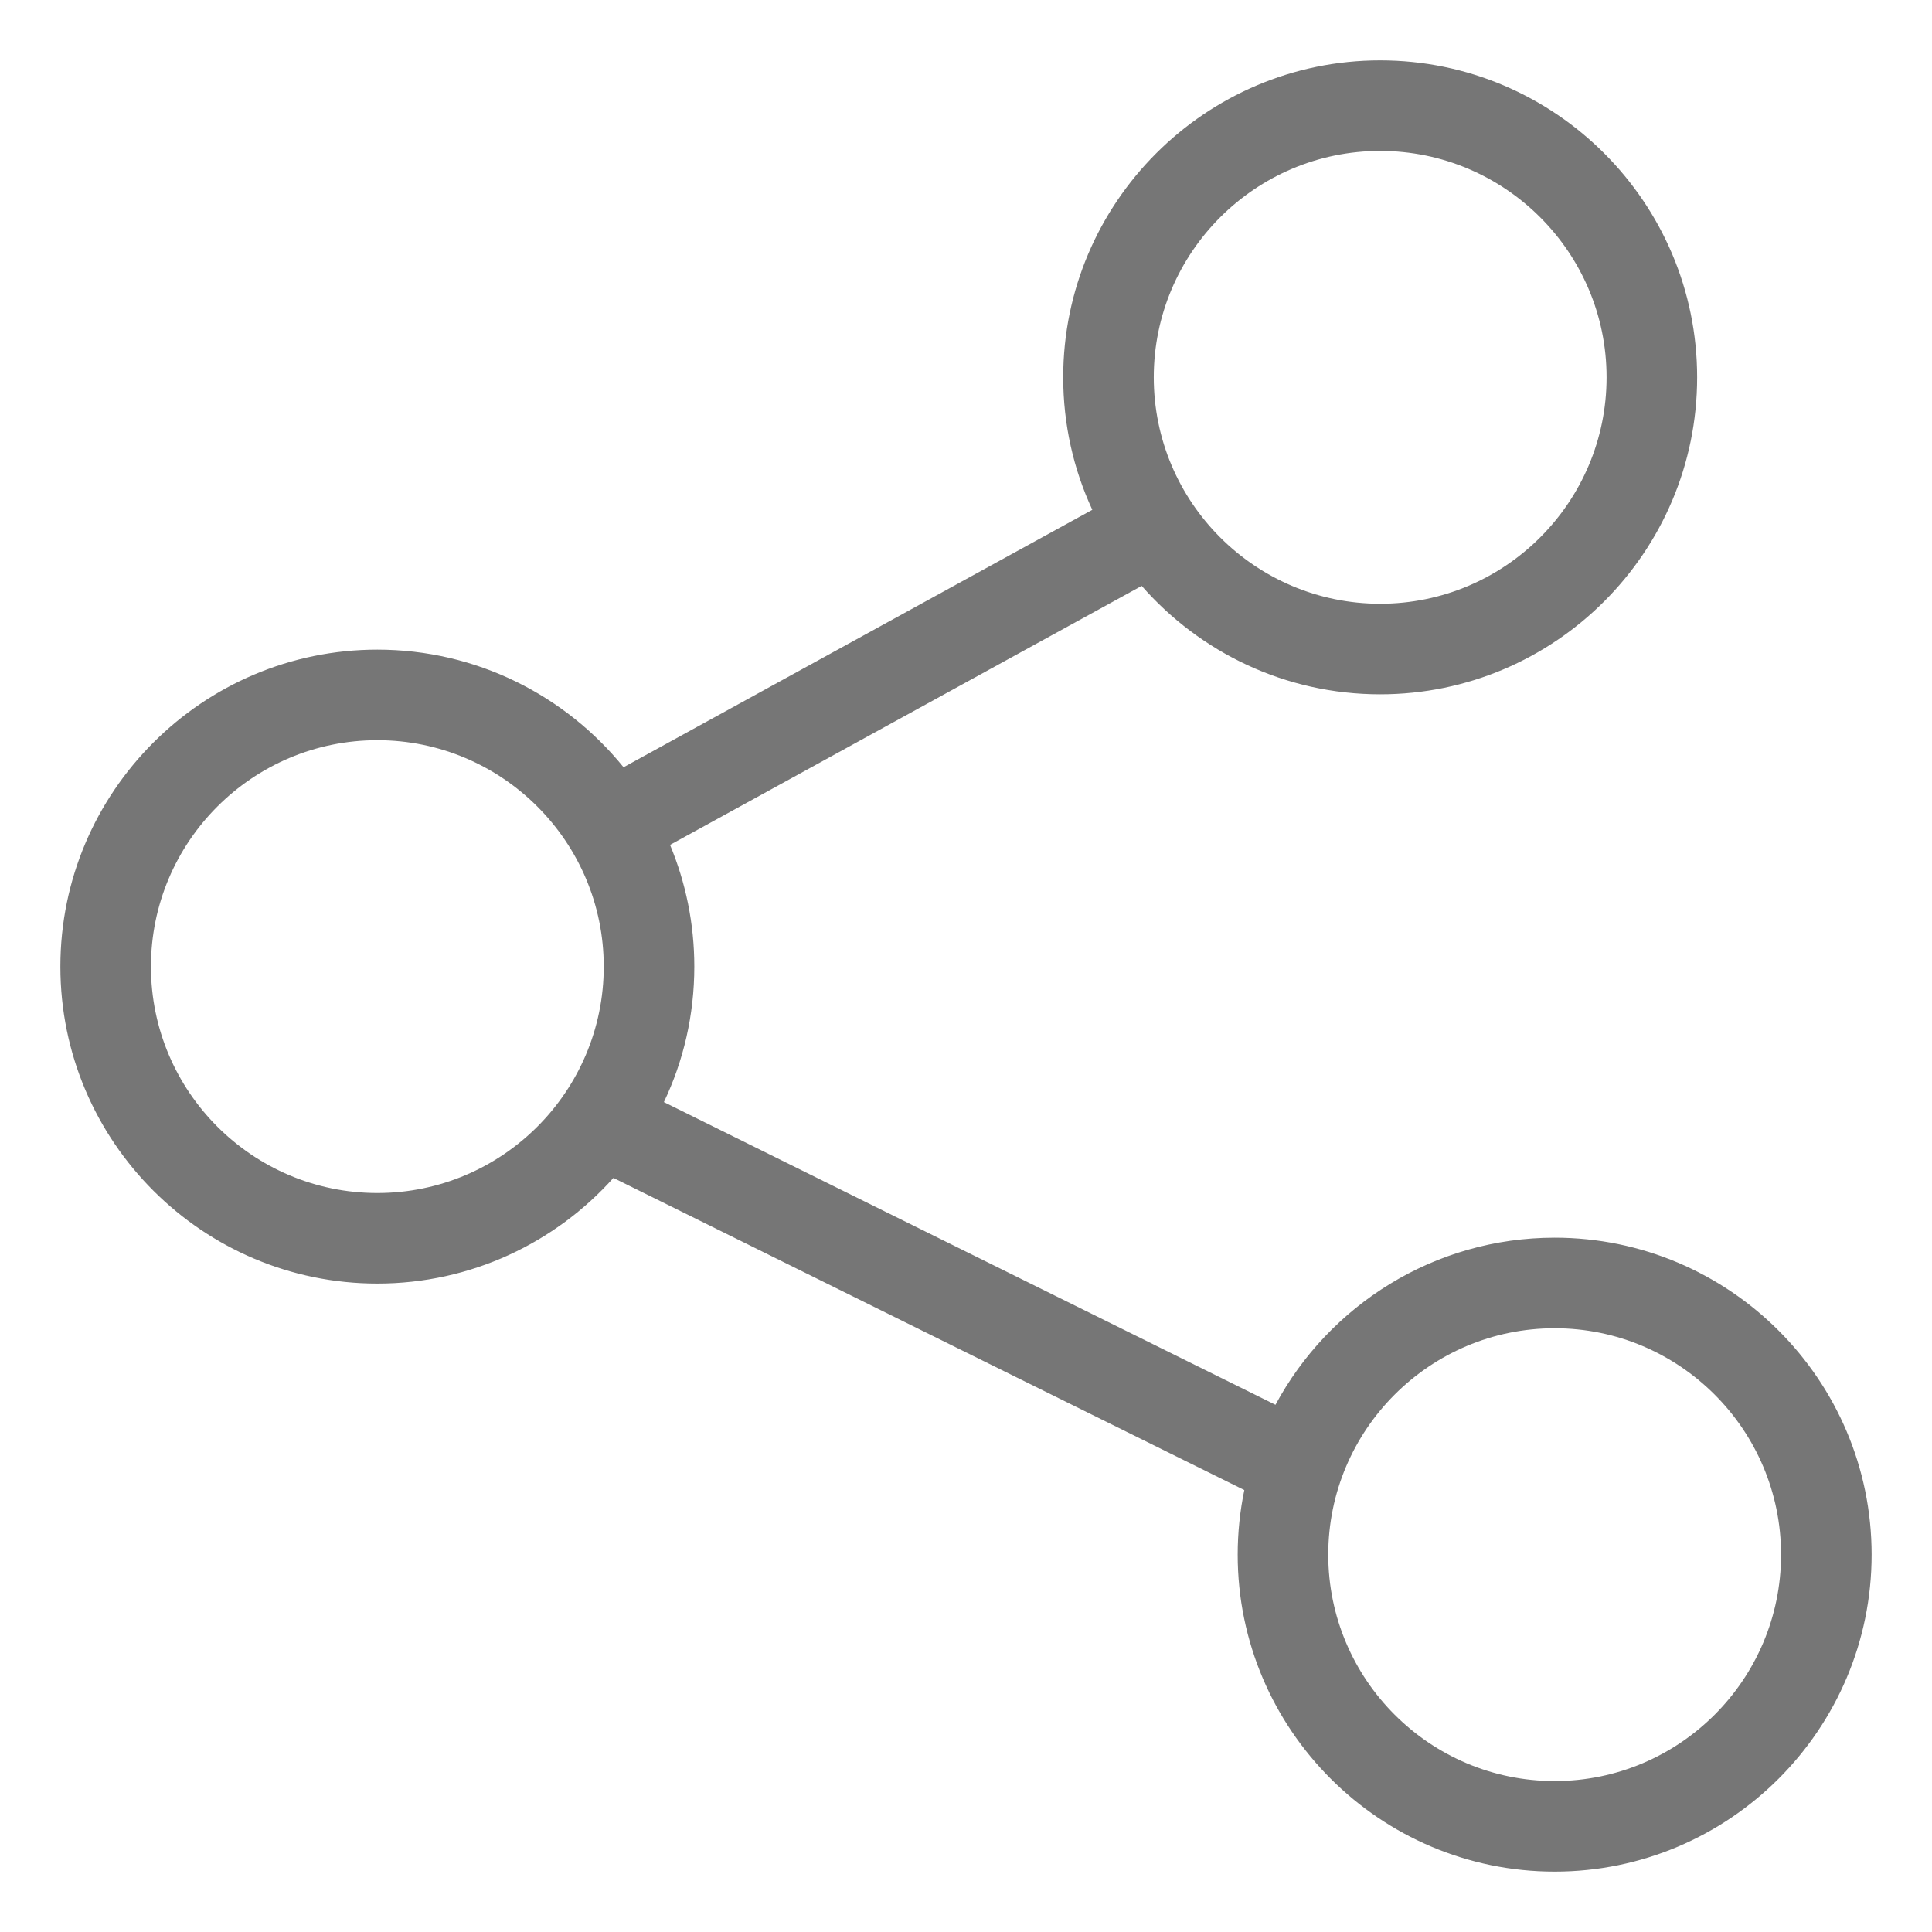
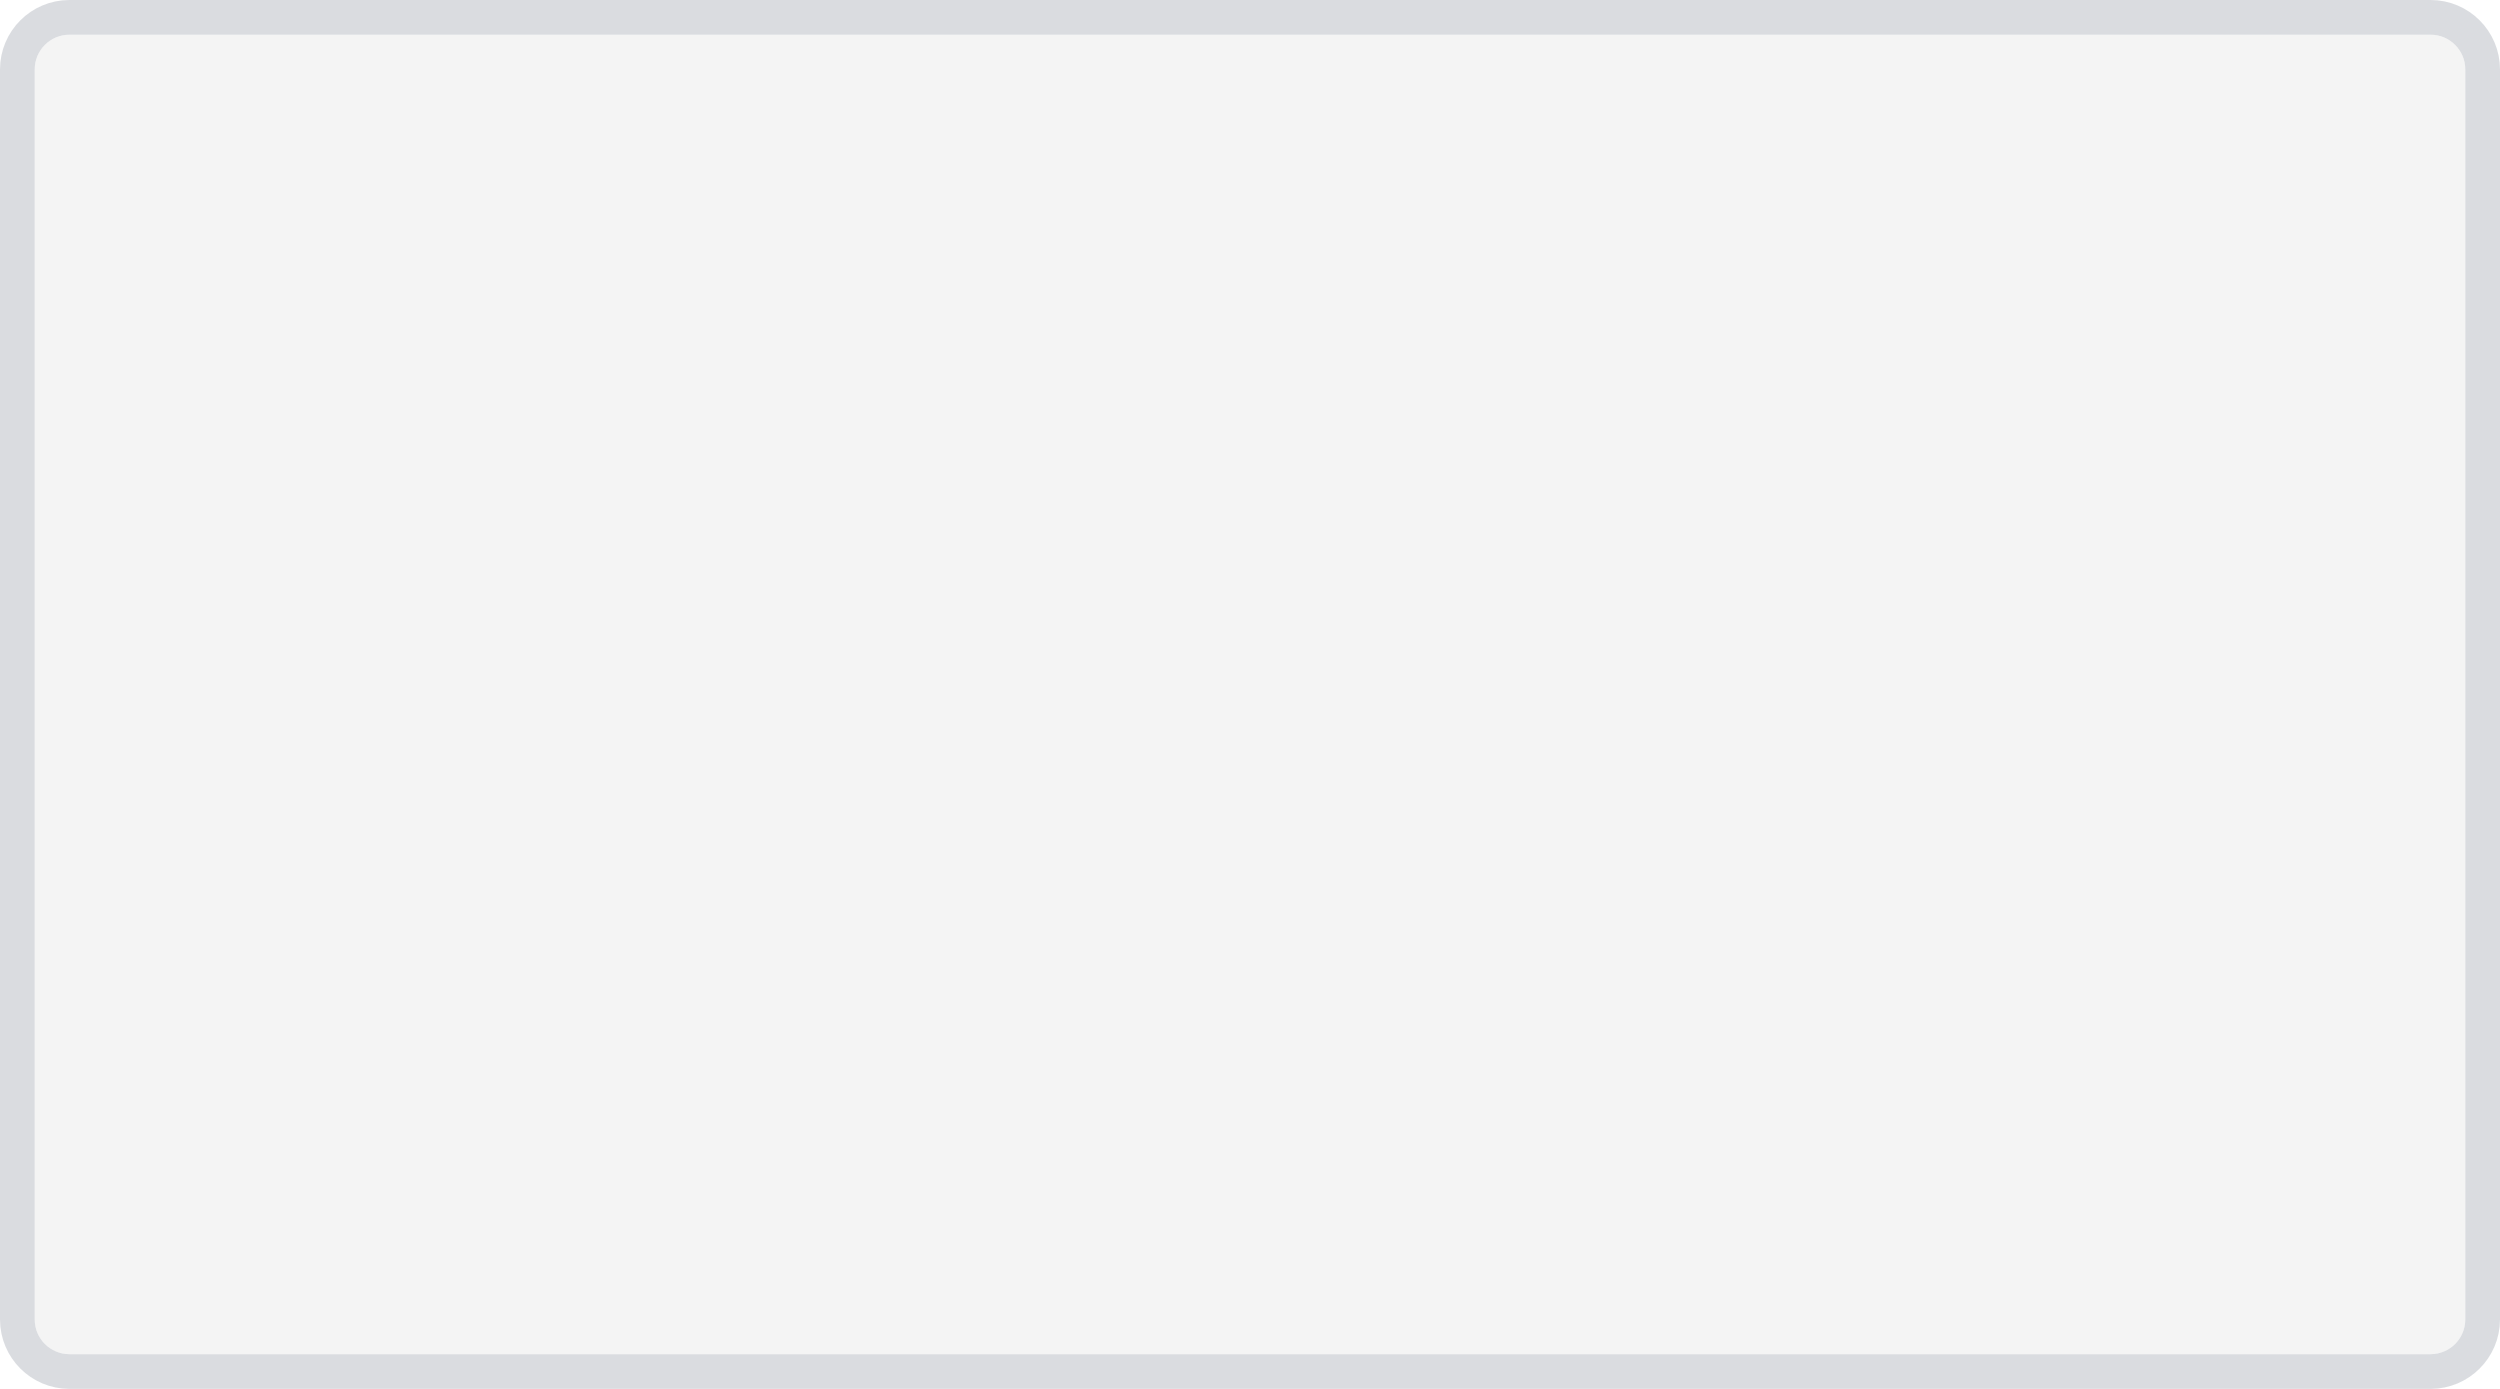
- <svg xmlns="http://www.w3.org/2000/svg" version="1.1" width="16px" height="16px">
-   <g transform="matrix(1 0 0 1 -16 -555 )">
-     <path d="M 5.498 9.127  L 10.563 11.634  C 11.006 10.81  11.877 10.25  12.875 10.25  C 14.321 10.25  15.5 11.427  15.5 12.875  C 15.5 14.323  14.321 15.5  12.875 15.5  C 11.429 15.5  10.25 14.323  10.25 12.875  C 10.25 12.692  10.269 12.513  10.305 12.34  L 5.08 9.755  C 4.599 10.292  3.9 10.63  3.125 10.63  C 1.679 10.63  0.5 9.454  0.5 8.005  C 0.5 6.557  1.679 5.38  3.125 5.38  C 3.947 5.38  4.682 5.76  5.164 6.354  L 9.046 4.222  C 8.891 3.888  8.805 3.516  8.805 3.125  C 8.805 1.677  9.984 0.5  11.43 0.5  C 12.877 0.5  14.055 1.677  14.055 3.125  C 14.055 4.573  12.877 5.75  11.43 5.75  C 10.644 5.75  9.937 5.402  9.455 4.852  L 5.549 6.997  C 5.678 7.307  5.75 7.648  5.75 8.005  C 5.75 8.406  5.66 8.787  5.498 9.127  Z M 11 12.875  C 11 13.909  11.841 14.75  12.875 14.75  C 13.909 14.75  14.75 13.909  14.75 12.875  C 14.75 11.841  13.909 11  12.875 11  C 11.841 11  11 11.841  11 12.875  Z M 1.25 8.005  C 1.25 9.039  2.091 9.88  3.125 9.88  C 4.159 9.88  5 9.039  5 8.005  C 5 6.971  4.159 6.13  3.125 6.13  C 2.091 6.13  1.25 6.971  1.25 8.005  Z M 9.555 3.125  C 9.555 4.159  10.396 5  11.43 5  C 12.464 5  13.305 4.159  13.305 3.125  C 13.305 2.091  12.464 1.25  11.43 1.25  C 10.396 1.25  9.555 2.091  9.555 3.125  Z " fill-rule="nonzero" fill="#000000" stroke="none" fill-opacity="0.537" transform="matrix(1 0 0 1 16 555 )" />
+ <svg xmlns="http://www.w3.org/2000/svg" version="1.1" width="72px" height="40px">
+   <g transform="matrix(1 0 0 1 -102 -306 )">
+     <path d="M 103 308  A 1 1 0 0 1 104 307 L 172 307  A 1 1 0 0 1 173 308 L 173 344  A 1 1 0 0 1 172 345 L 104 345  A 1 1 0 0 1 103 344 L 103 308  Z " fill-rule="nonzero" fill="#f4f4f4" stroke="none" />
+     <path d="M 102.5 308  A 1.5 1.5 0 0 1 104 306.5 L 172 306.5  A 1.5 1.5 0 0 1 173.5 308 L 173.5 344  A 1.5 1.5 0 0 1 172 345.5 L 104 345.5  A 1.5 1.5 0 0 1 102.5 344 L 102.5 308  Z " stroke-width="1" stroke="#dadce0" fill="none" stroke-opacity="0.996" />
  </g>
</svg>
